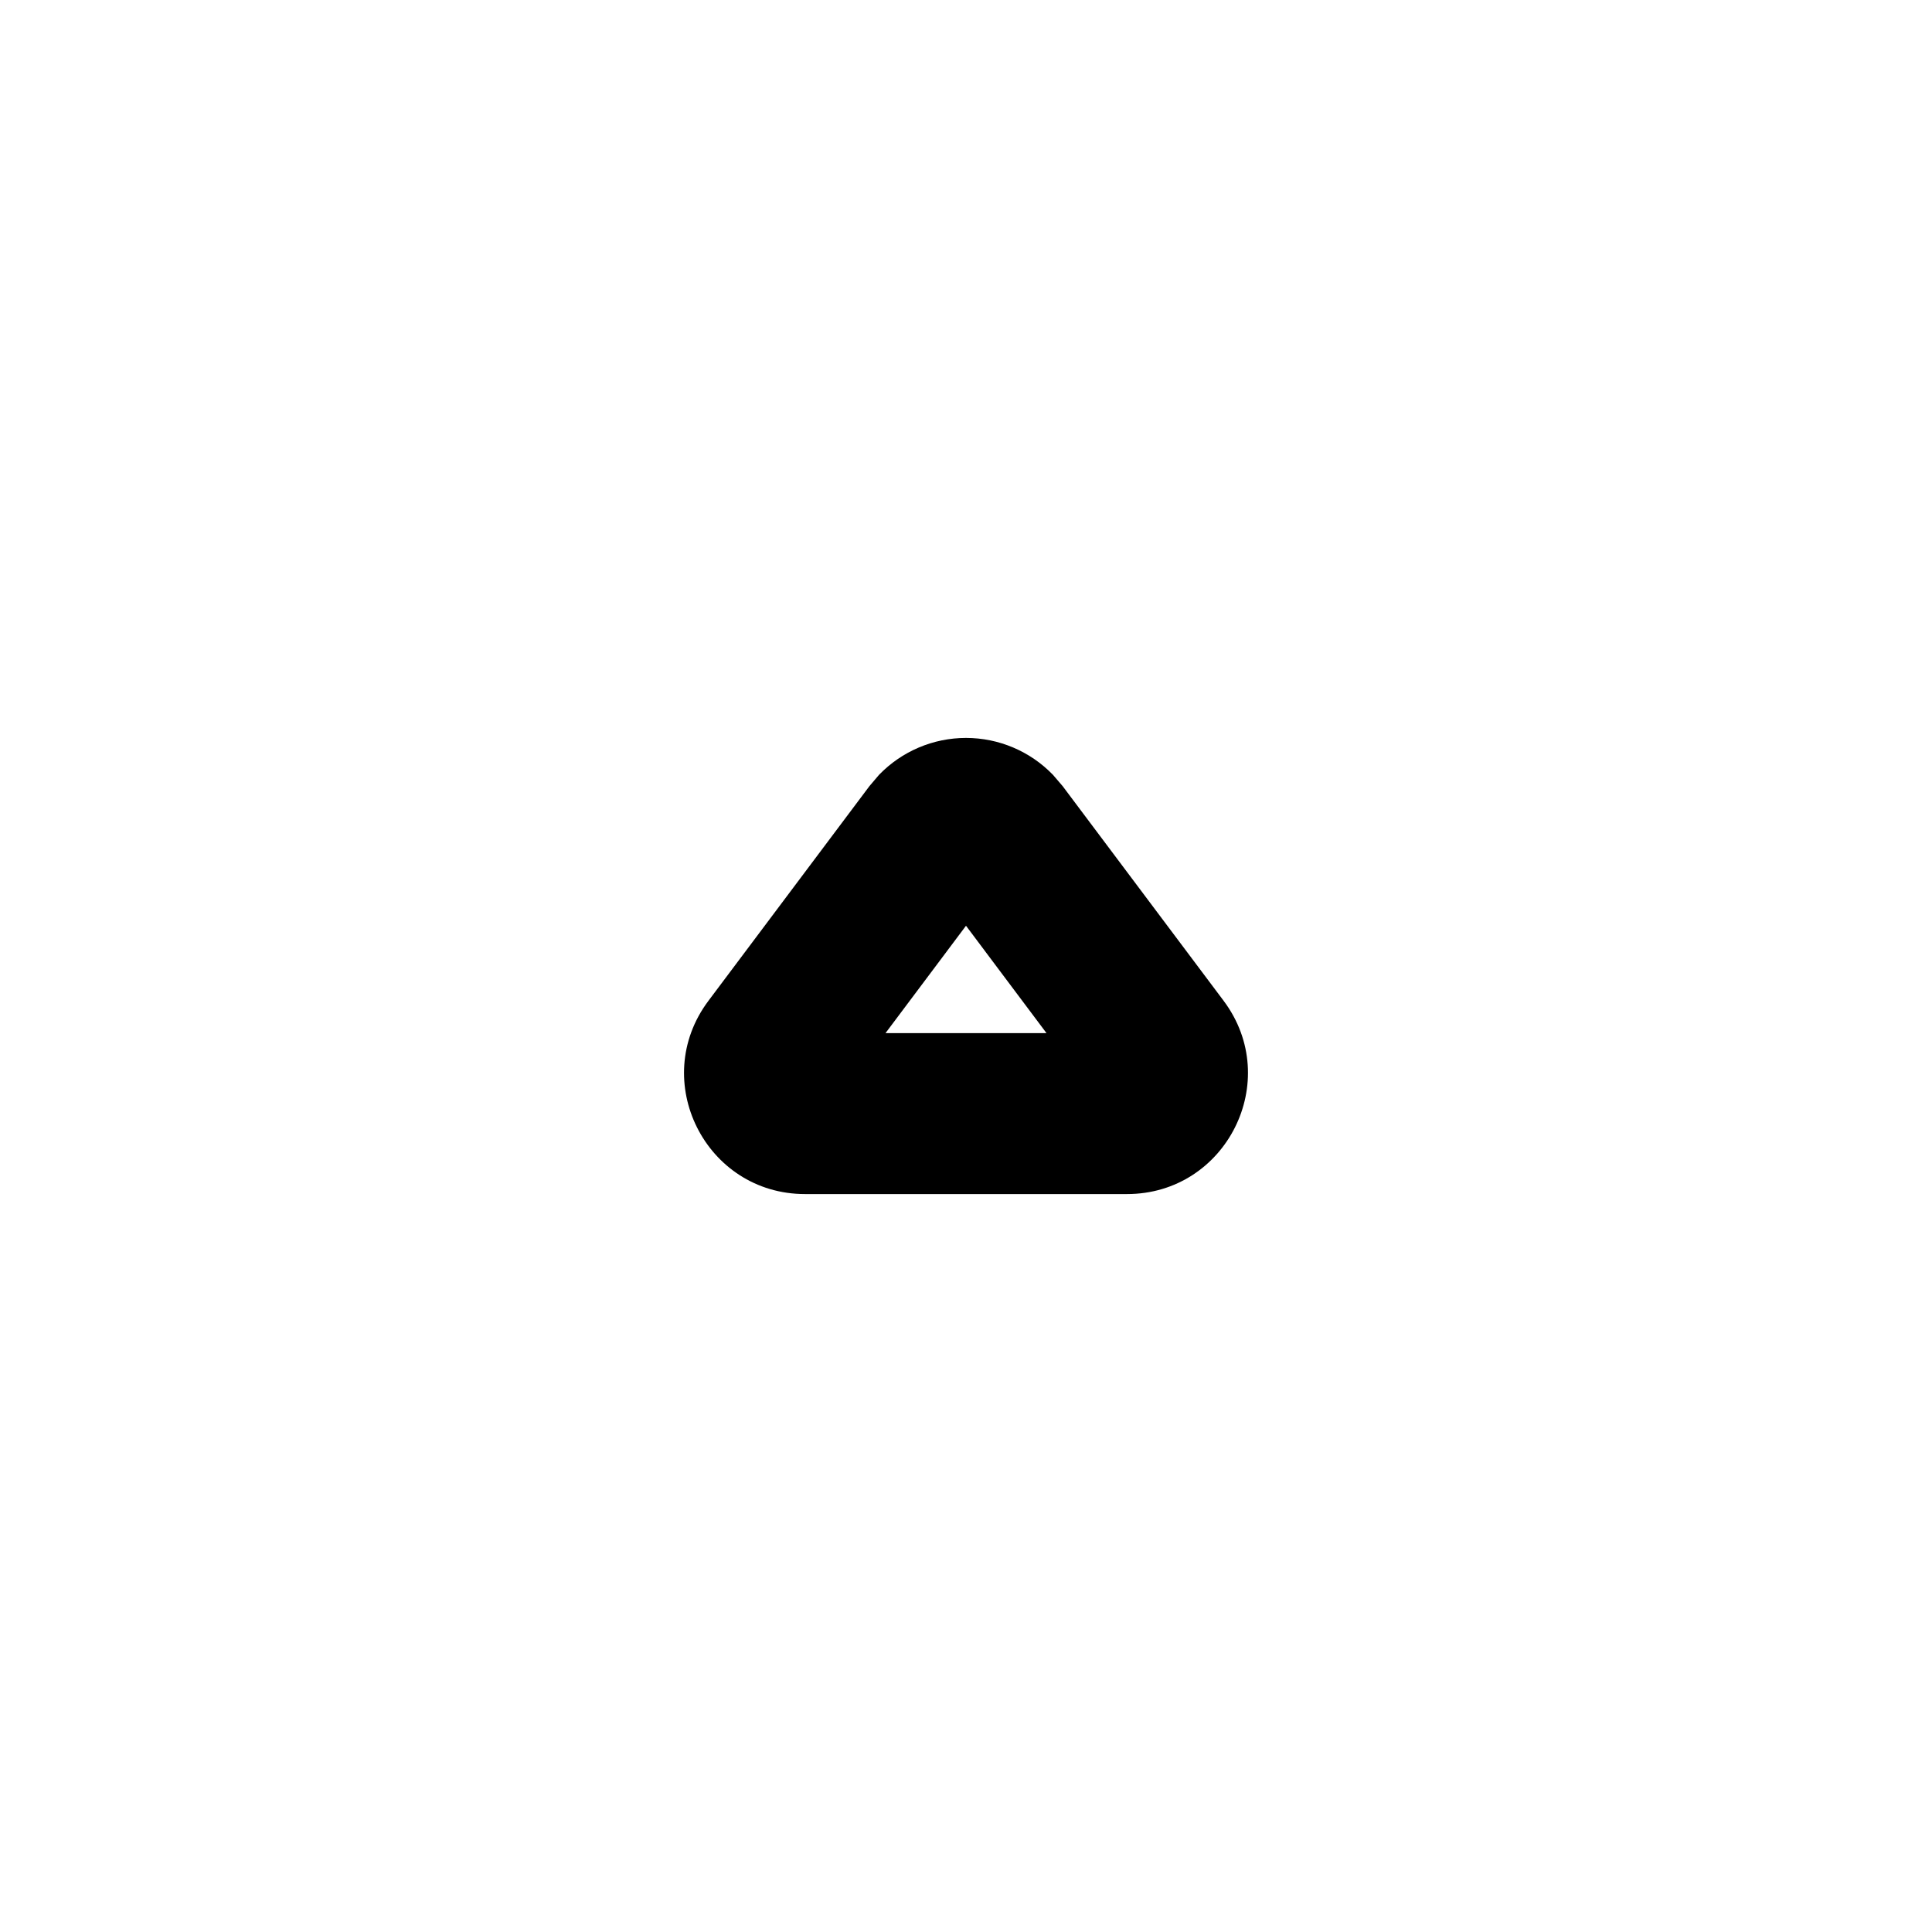
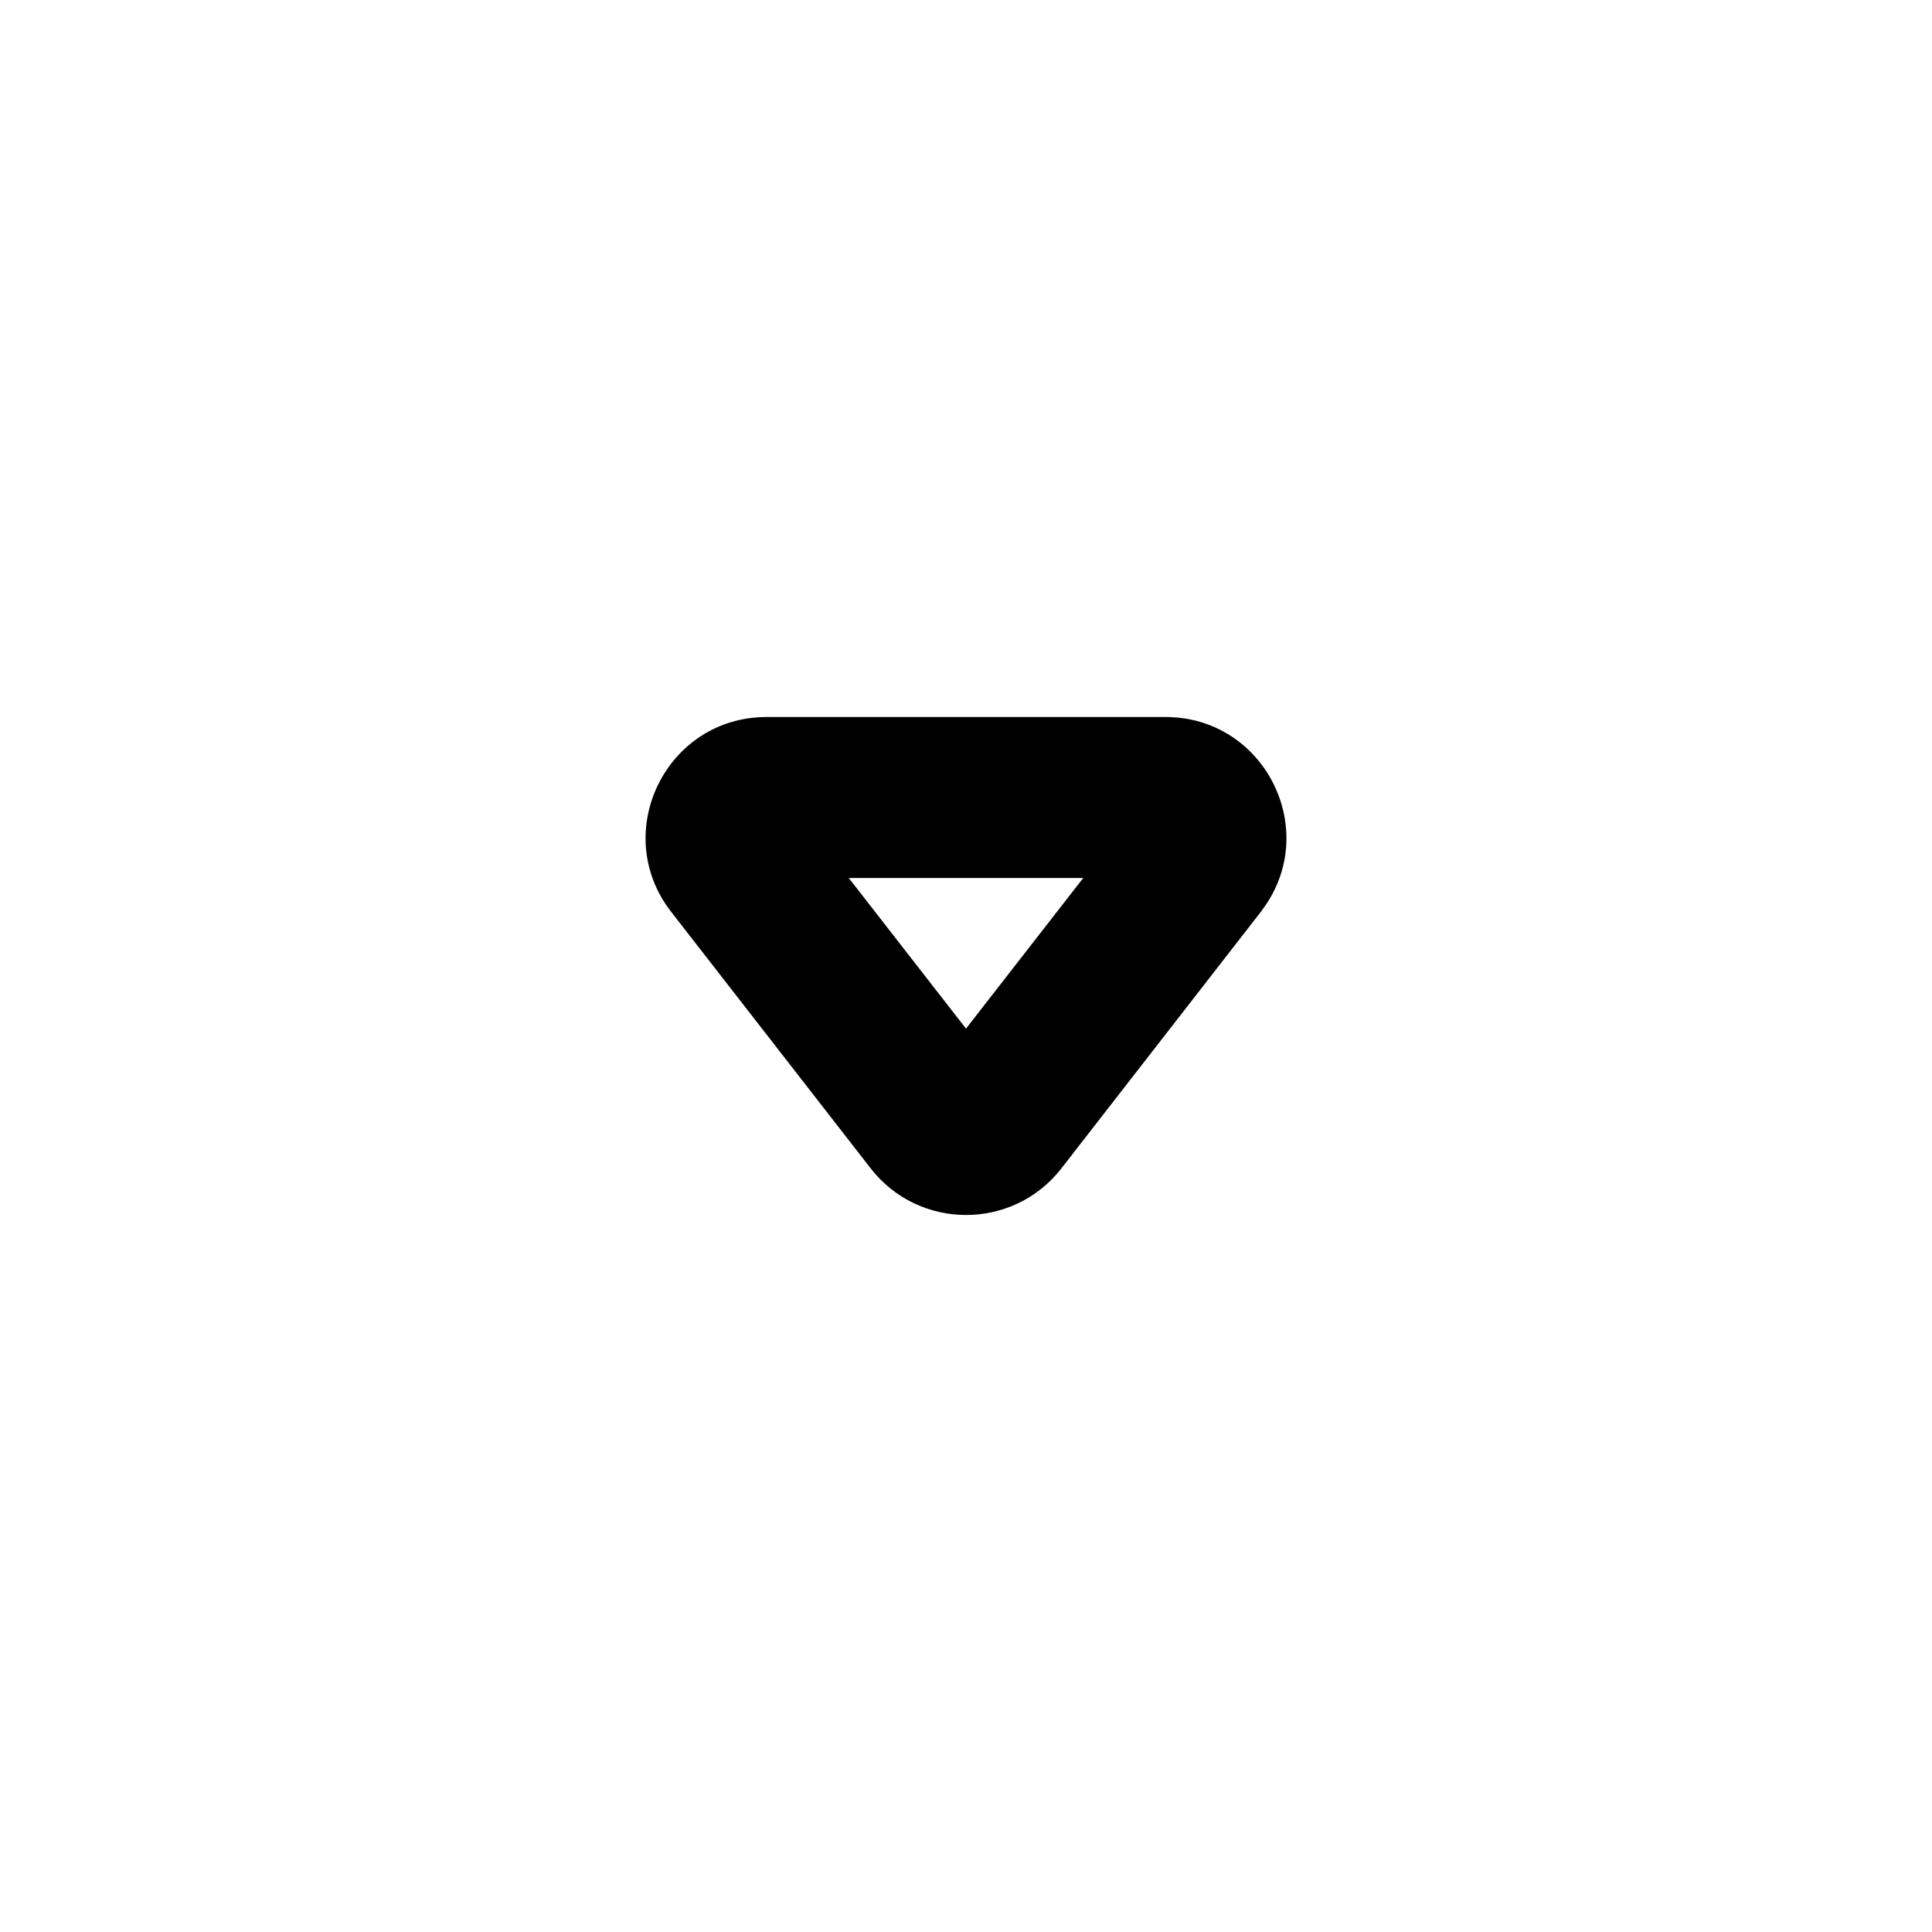
<svg xmlns="http://www.w3.org/2000/svg" width="24" height="24" fill="currentColor" viewBox="0 0 24 24">
-   <path d="M10.919 9.626a1.502 1.502 0 0 1 2.162 0l.12.14 2 2.667c.74.99.035 2.4-1.201 2.4h-4c-1.236 0-1.942-1.41-1.2-2.4l2-2.667.119-.14ZM11 12.834h2L12 11.5l-1 1.334Z" />
+   <path d="M14.478 8.907C15.687 8.907 16.384 10.255 15.729 11.234L15.662 11.328L13.185 14.514C12.584 15.286 11.417 15.286 10.816 14.514L8.338 11.328C7.572 10.343 8.274 8.907 9.523 8.907H14.478ZM12 12.778L13.456 10.907H10.544L12 12.778Z" />
</svg>
